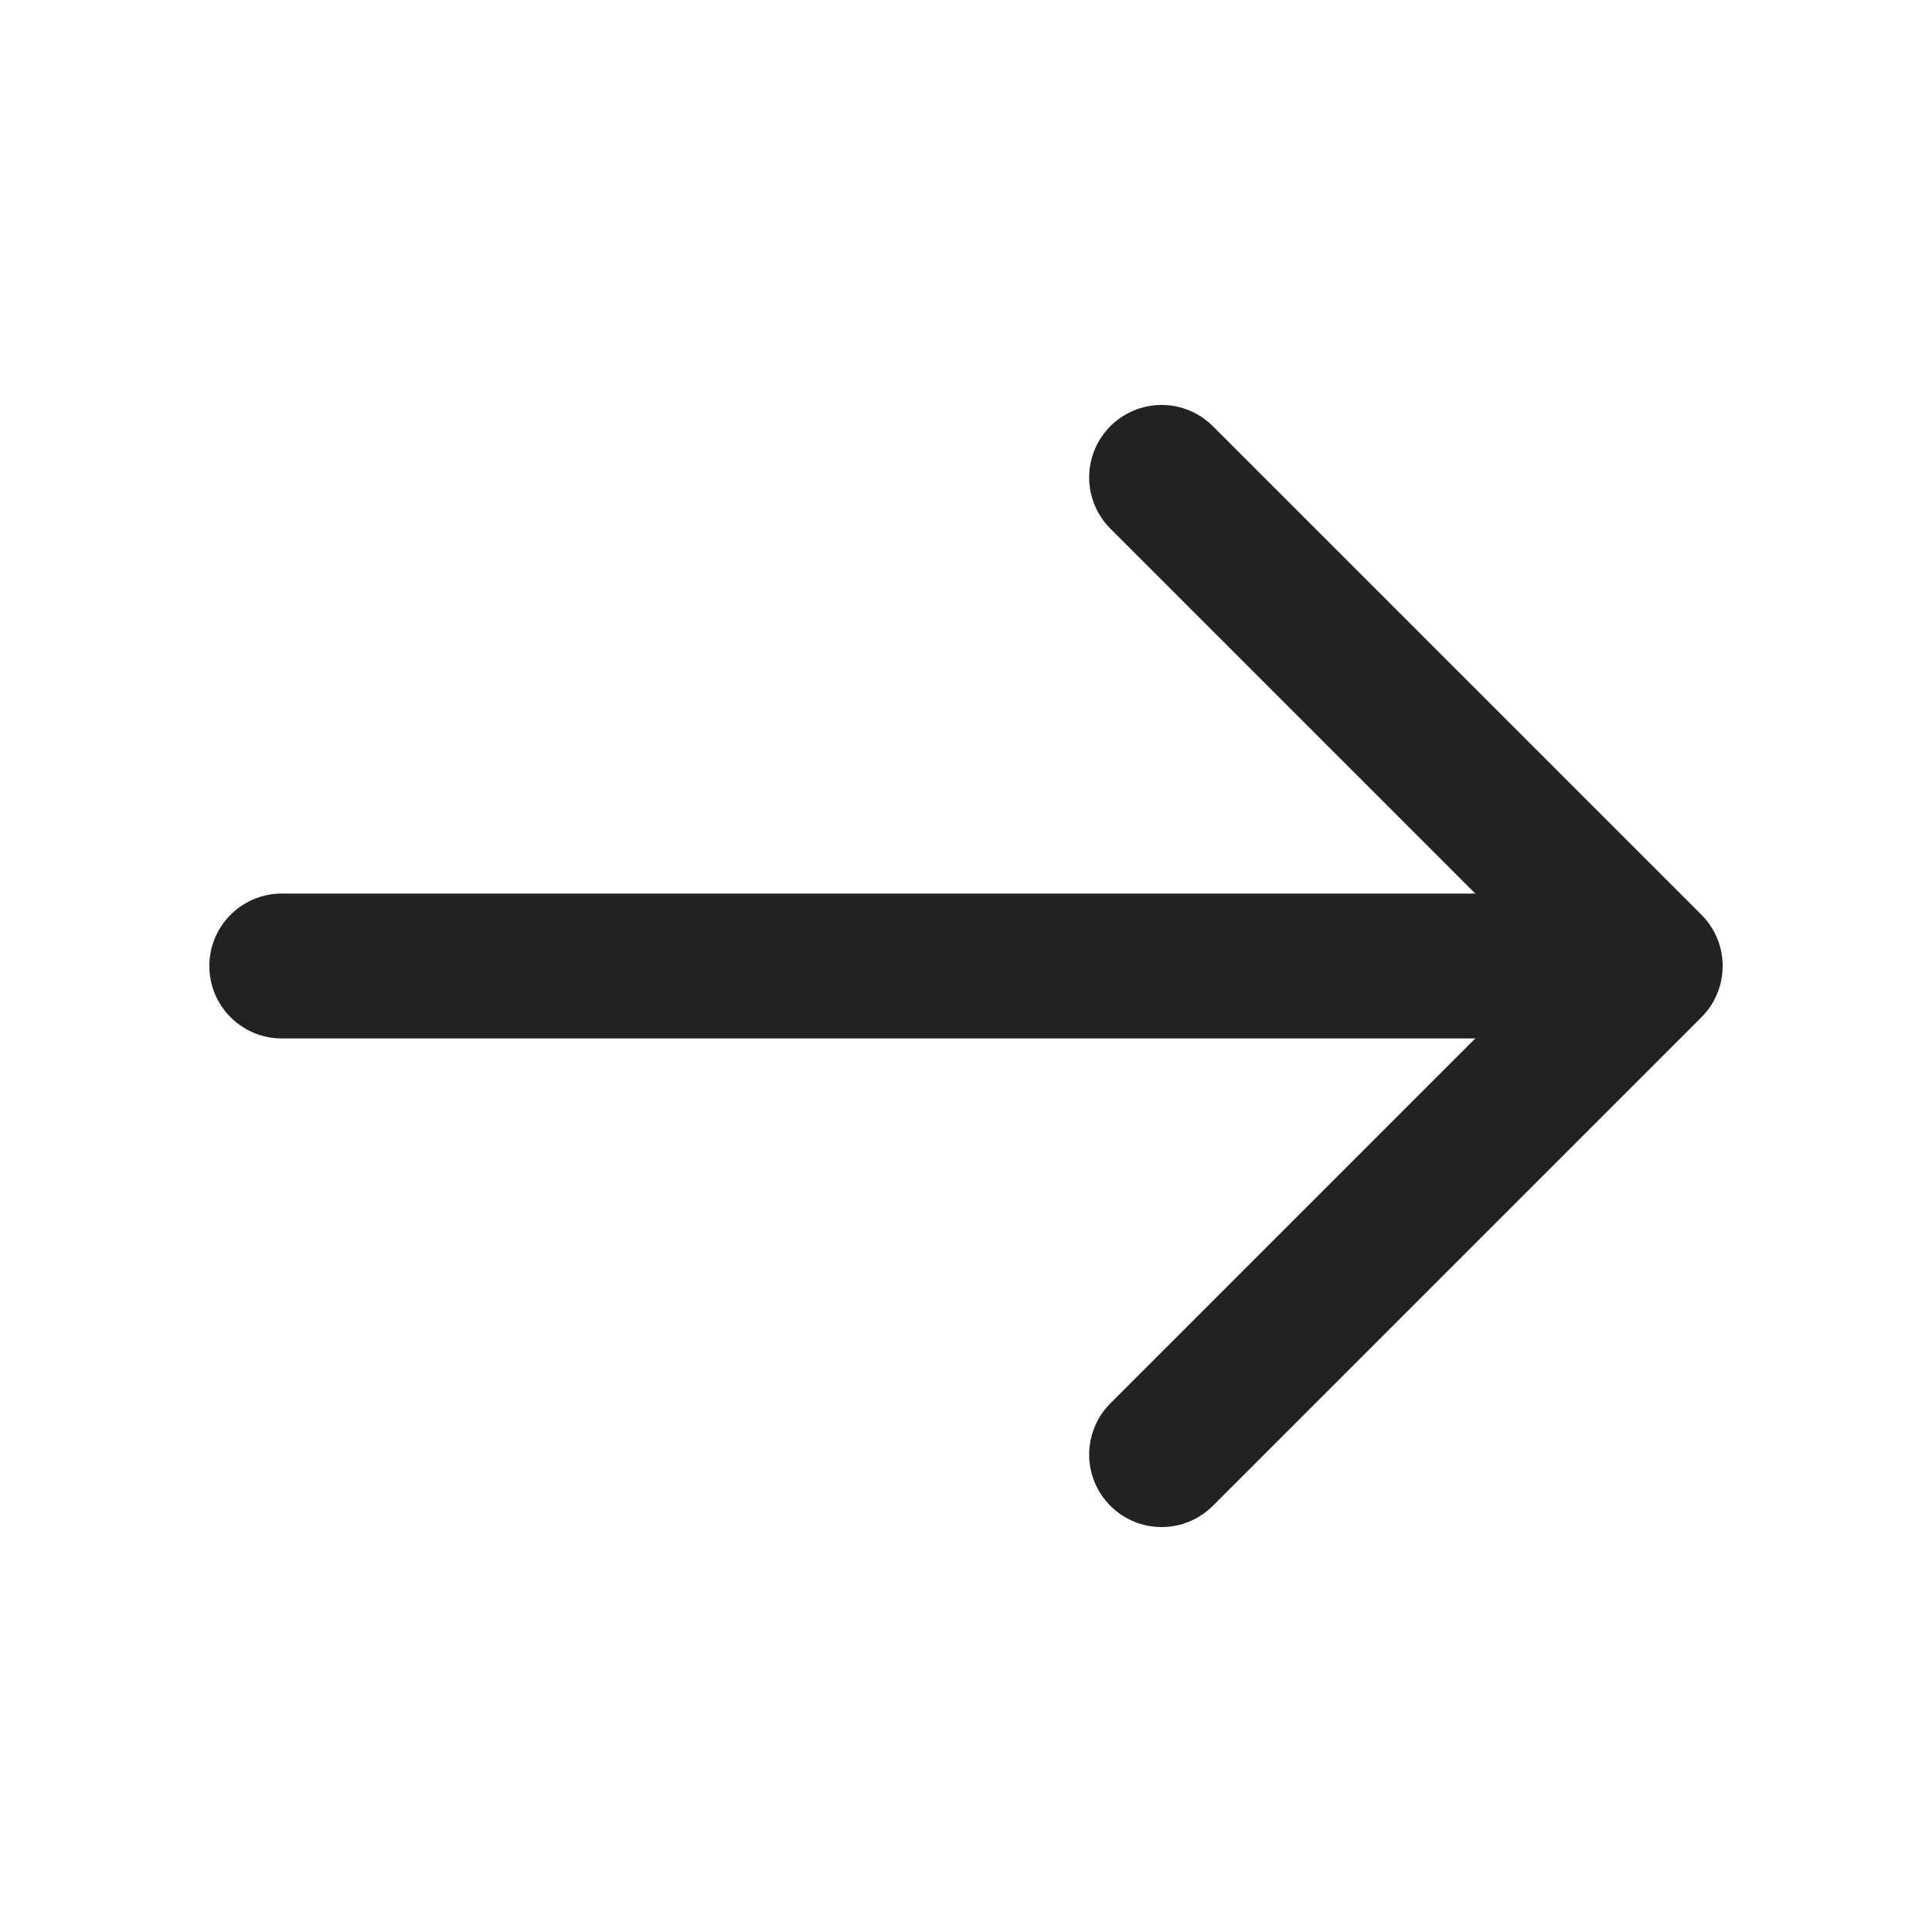
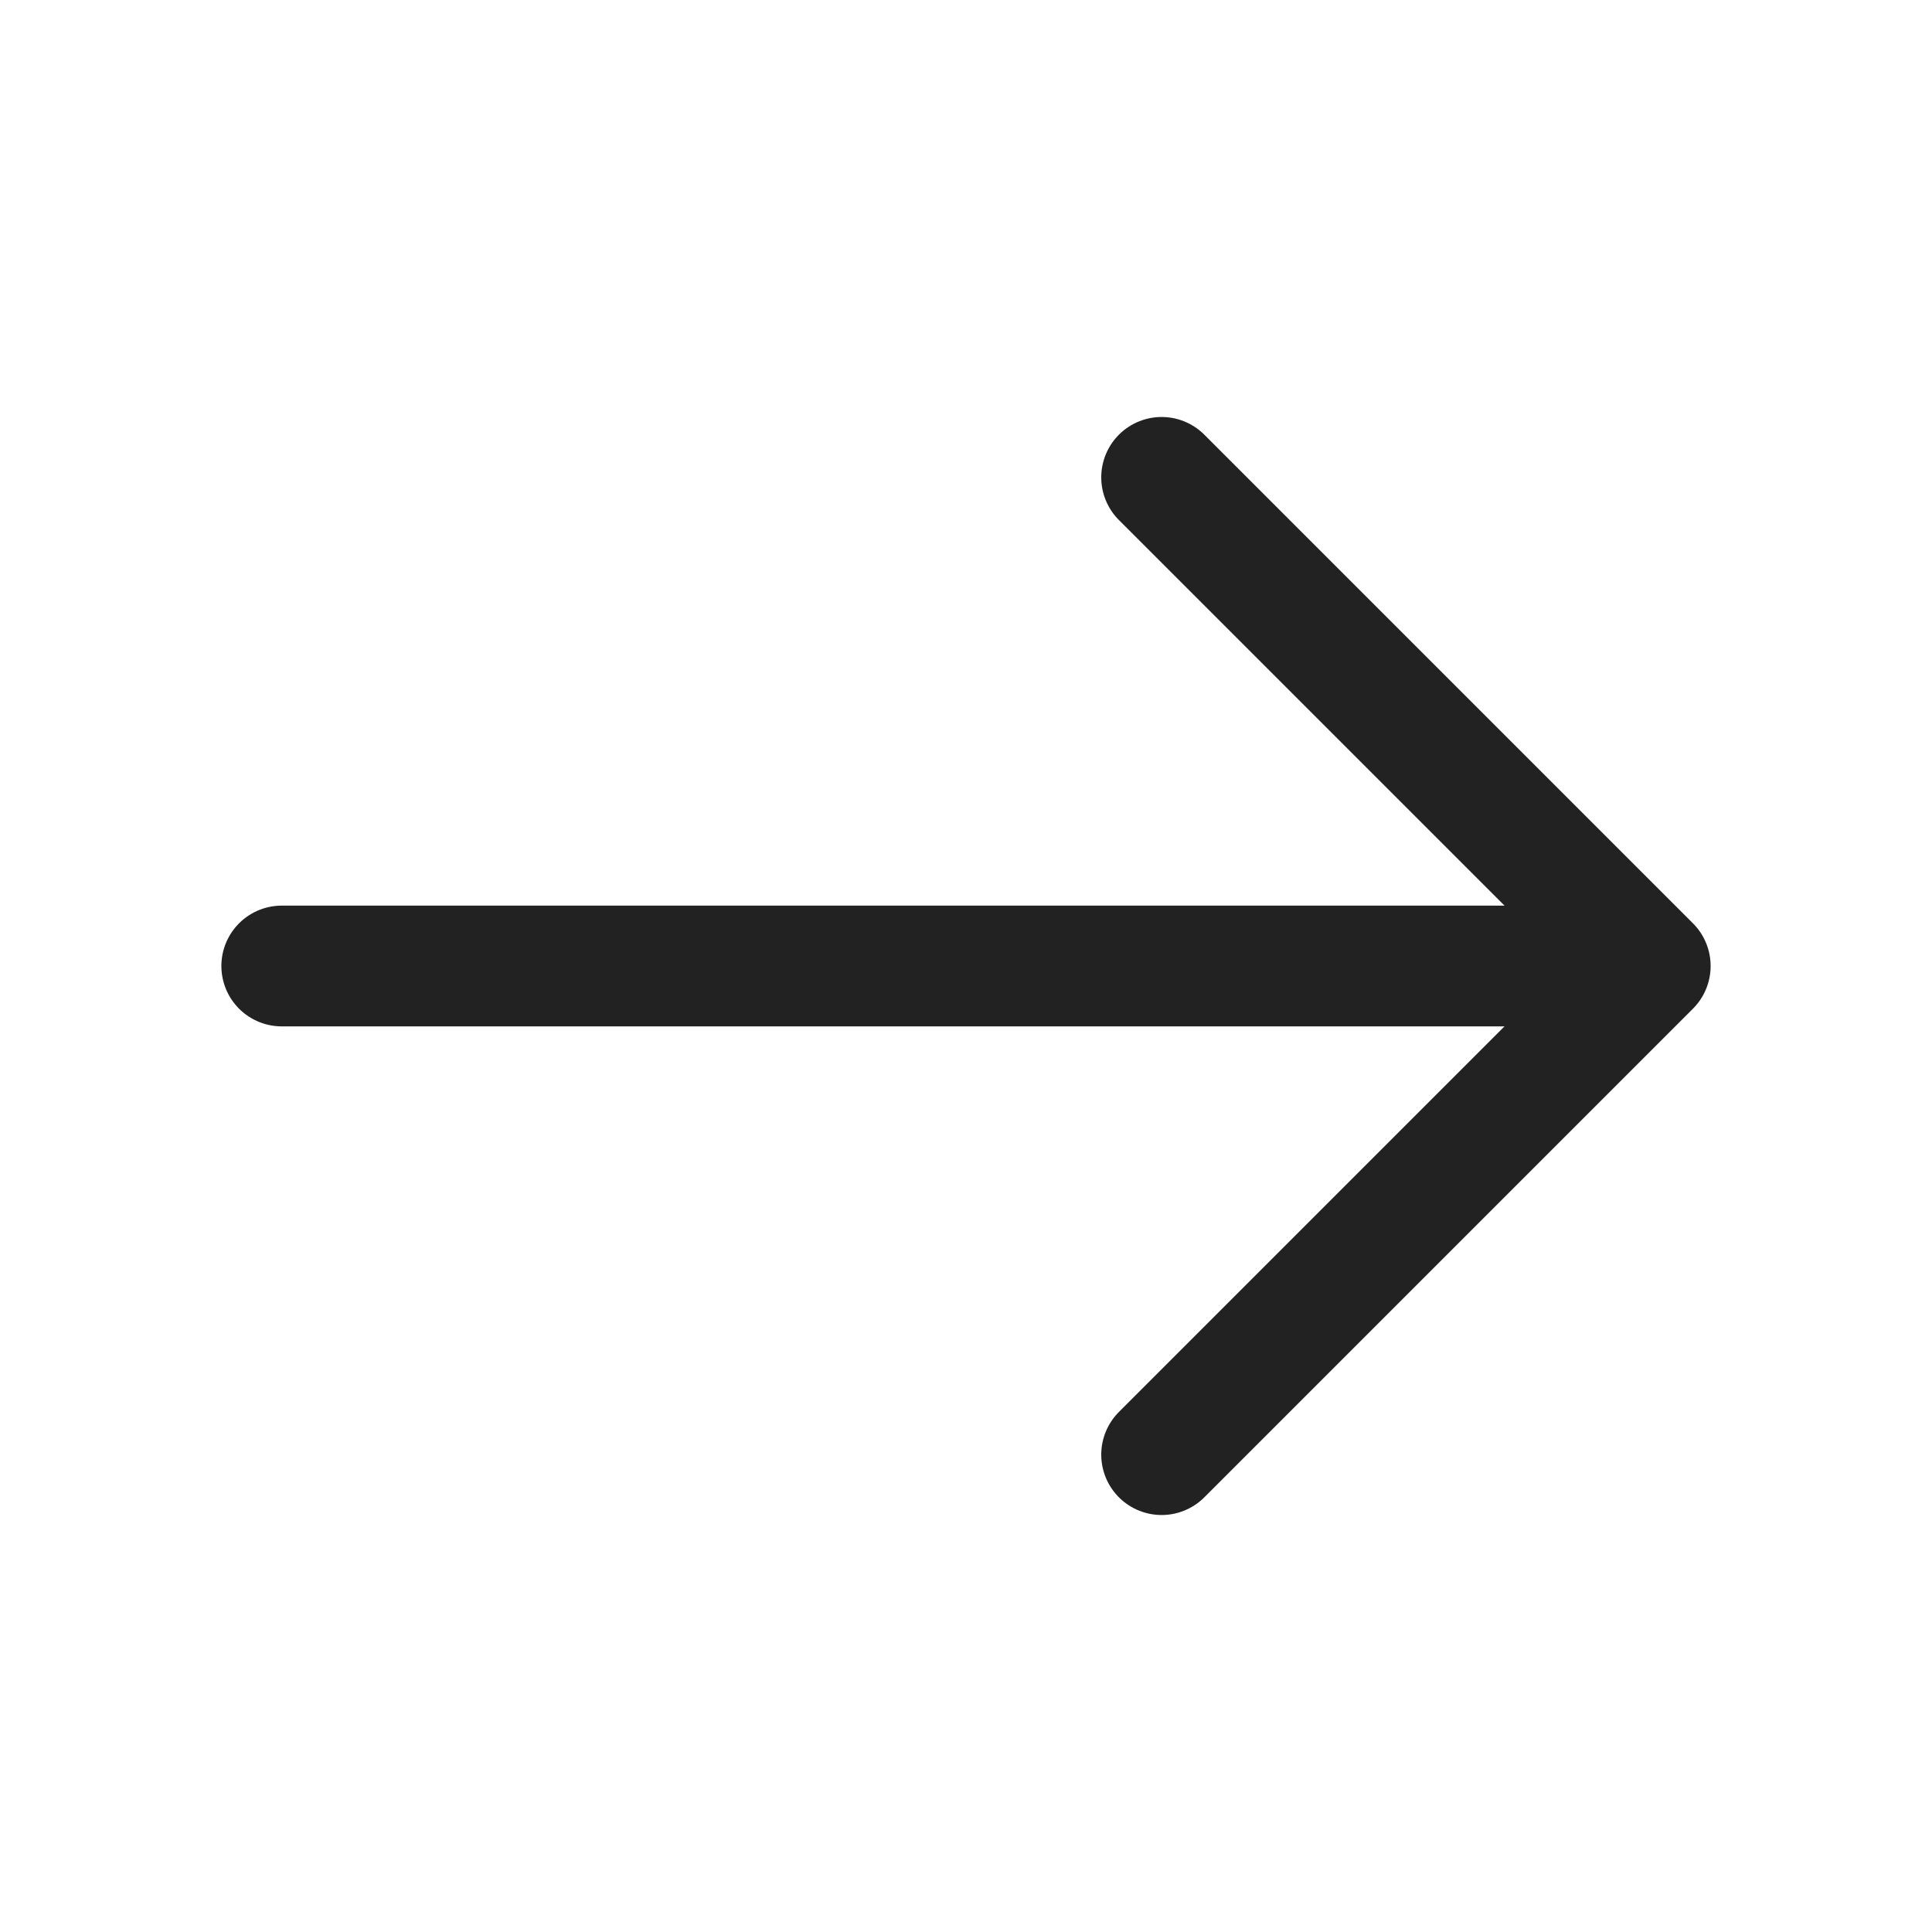
- <svg xmlns="http://www.w3.org/2000/svg" width="20" height="20" viewBox="0 0 20 20" fill="none">
-   <path d="M12.025 4.942L17.083 10L12.025 15.058" stroke="#222222" stroke-width="1.5" stroke-miterlimit="10" stroke-linecap="round" stroke-linejoin="round" />
-   <path d="M2.917 10H16.942" stroke="#222222" stroke-width="1.5" stroke-miterlimit="10" stroke-linecap="round" stroke-linejoin="round" />
+ <svg xmlns="http://www.w3.org/2000/svg" width="24" height="24" viewBox="0 0 24 24" fill="none">
+   <path d="M14.43 5.93L20.5 12L14.43 18.07" stroke="#222222" stroke-width="1.5" stroke-miterlimit="10" stroke-linecap="round" stroke-linejoin="round" />
+   <path d="M3.5 12H20.33" stroke="#222222" stroke-width="1.5" stroke-miterlimit="10" stroke-linecap="round" stroke-linejoin="round" />
</svg>
